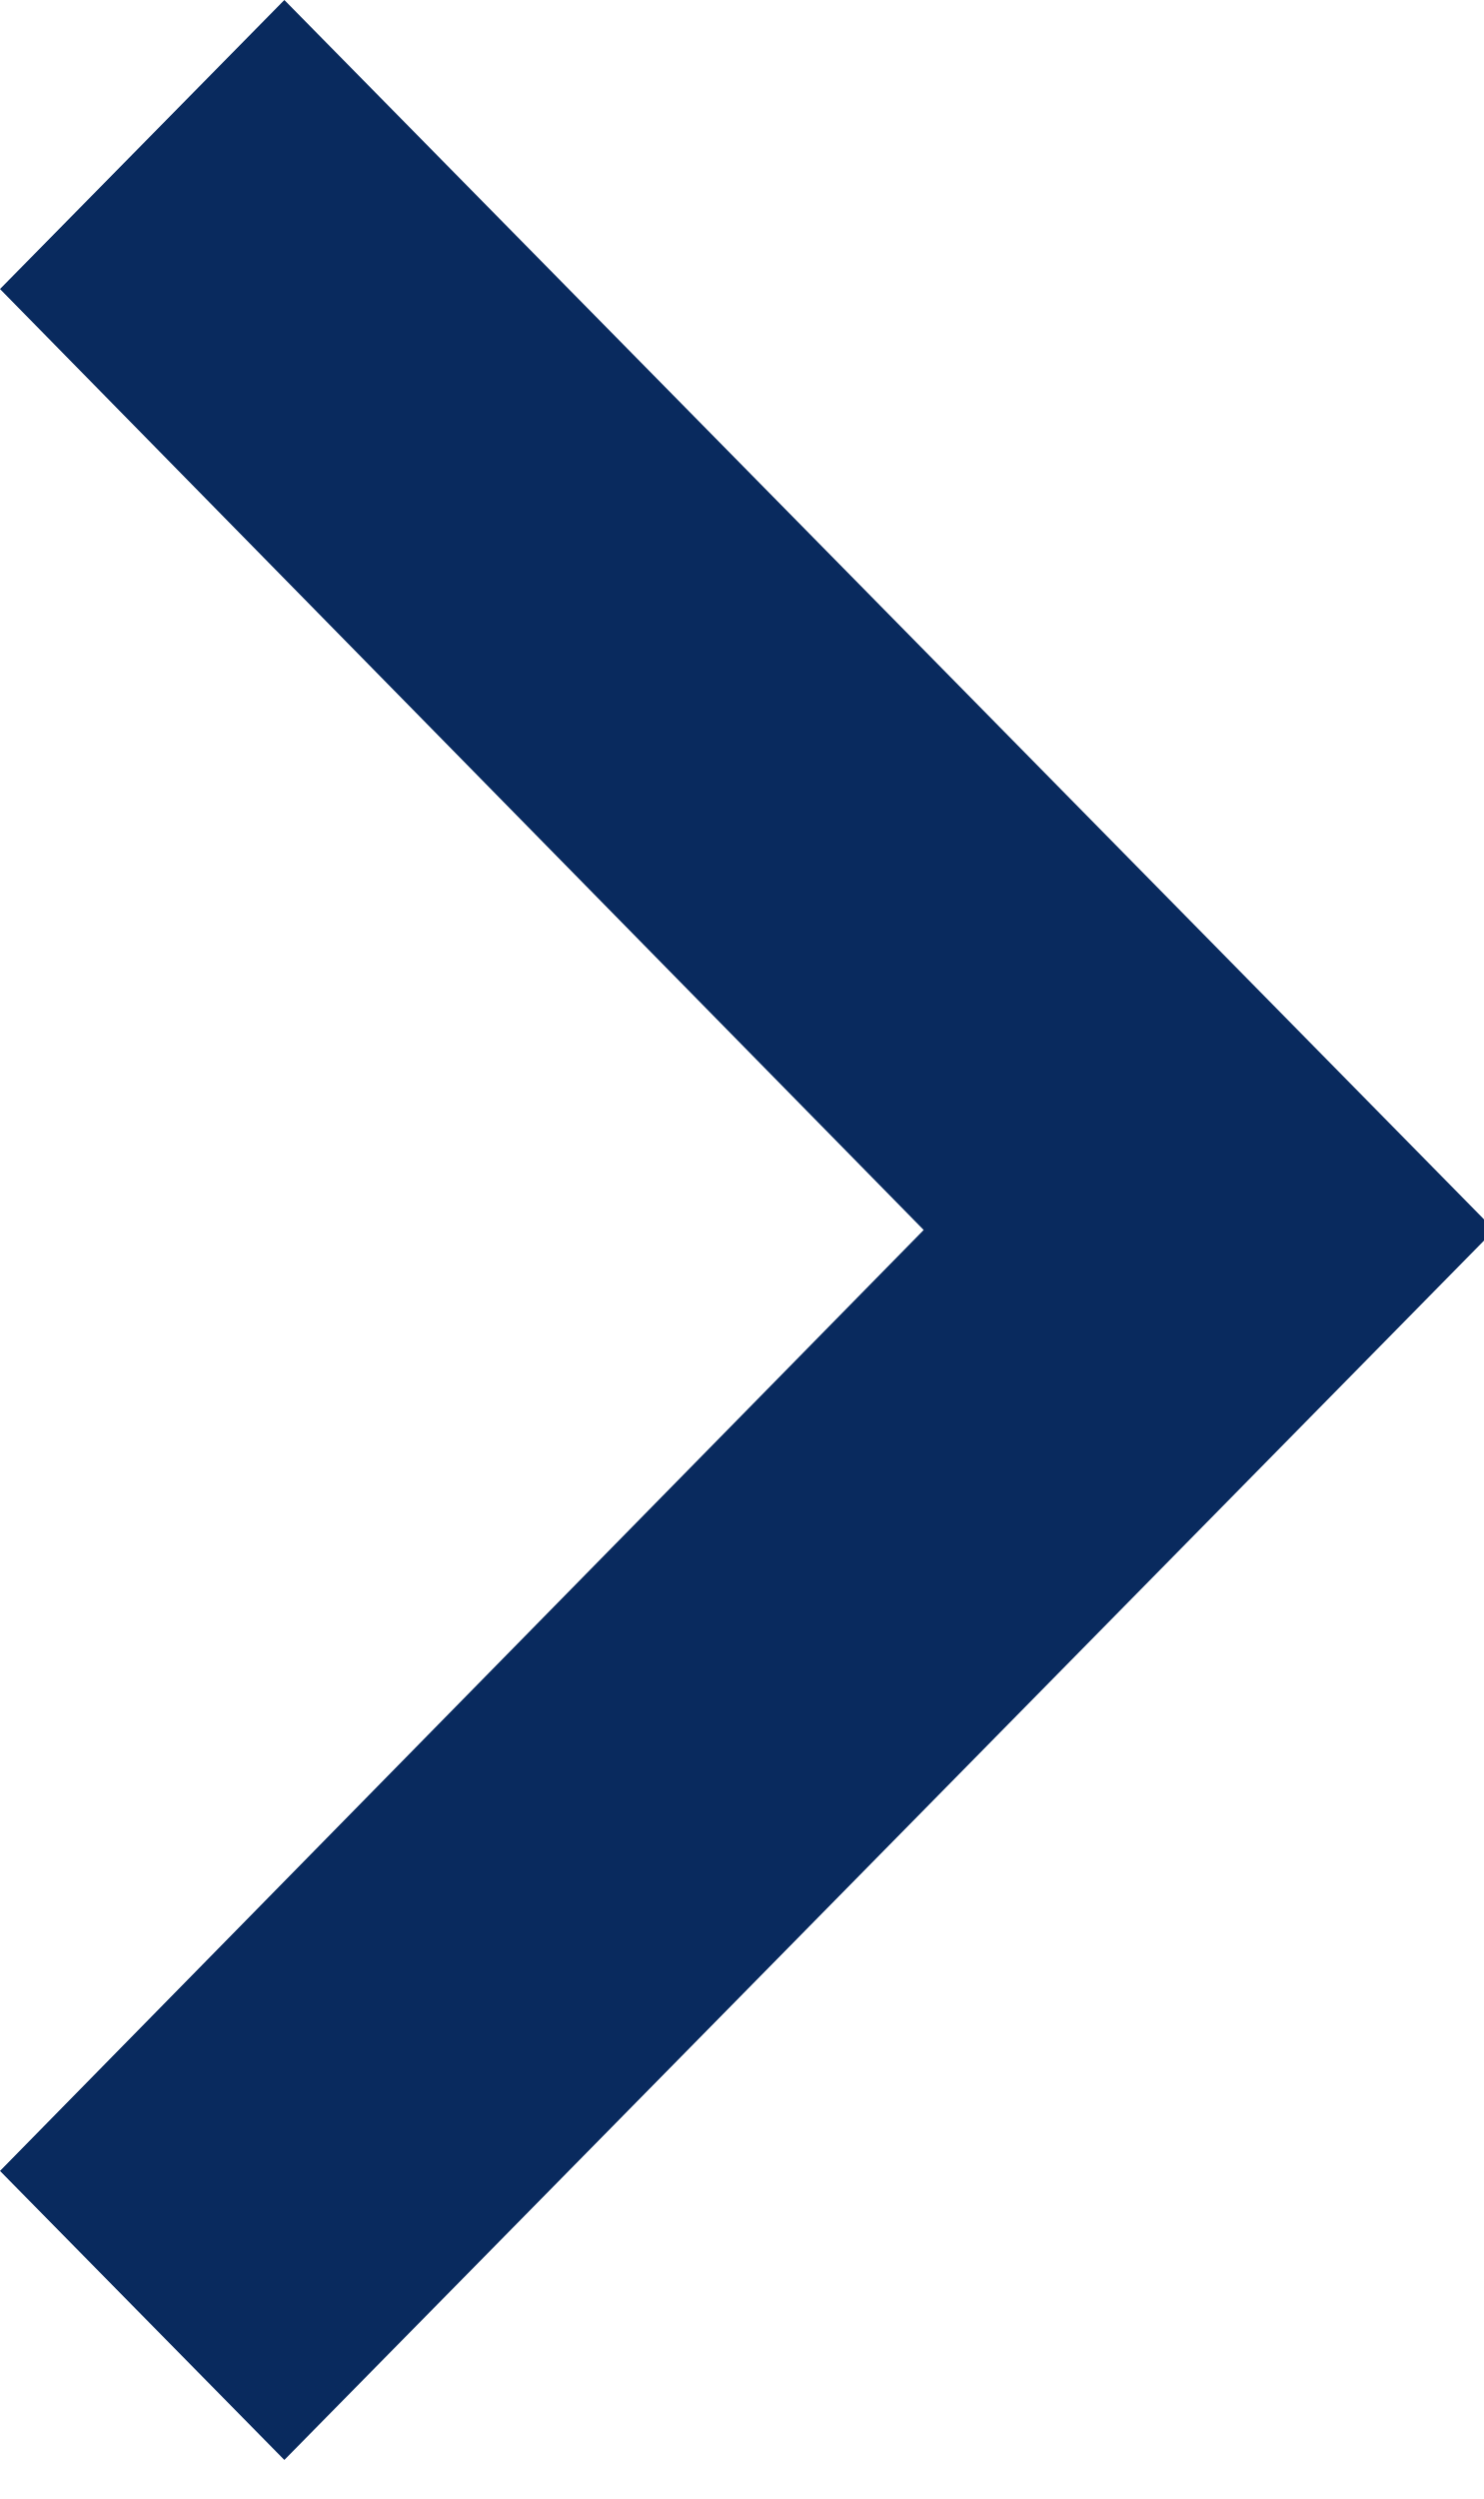
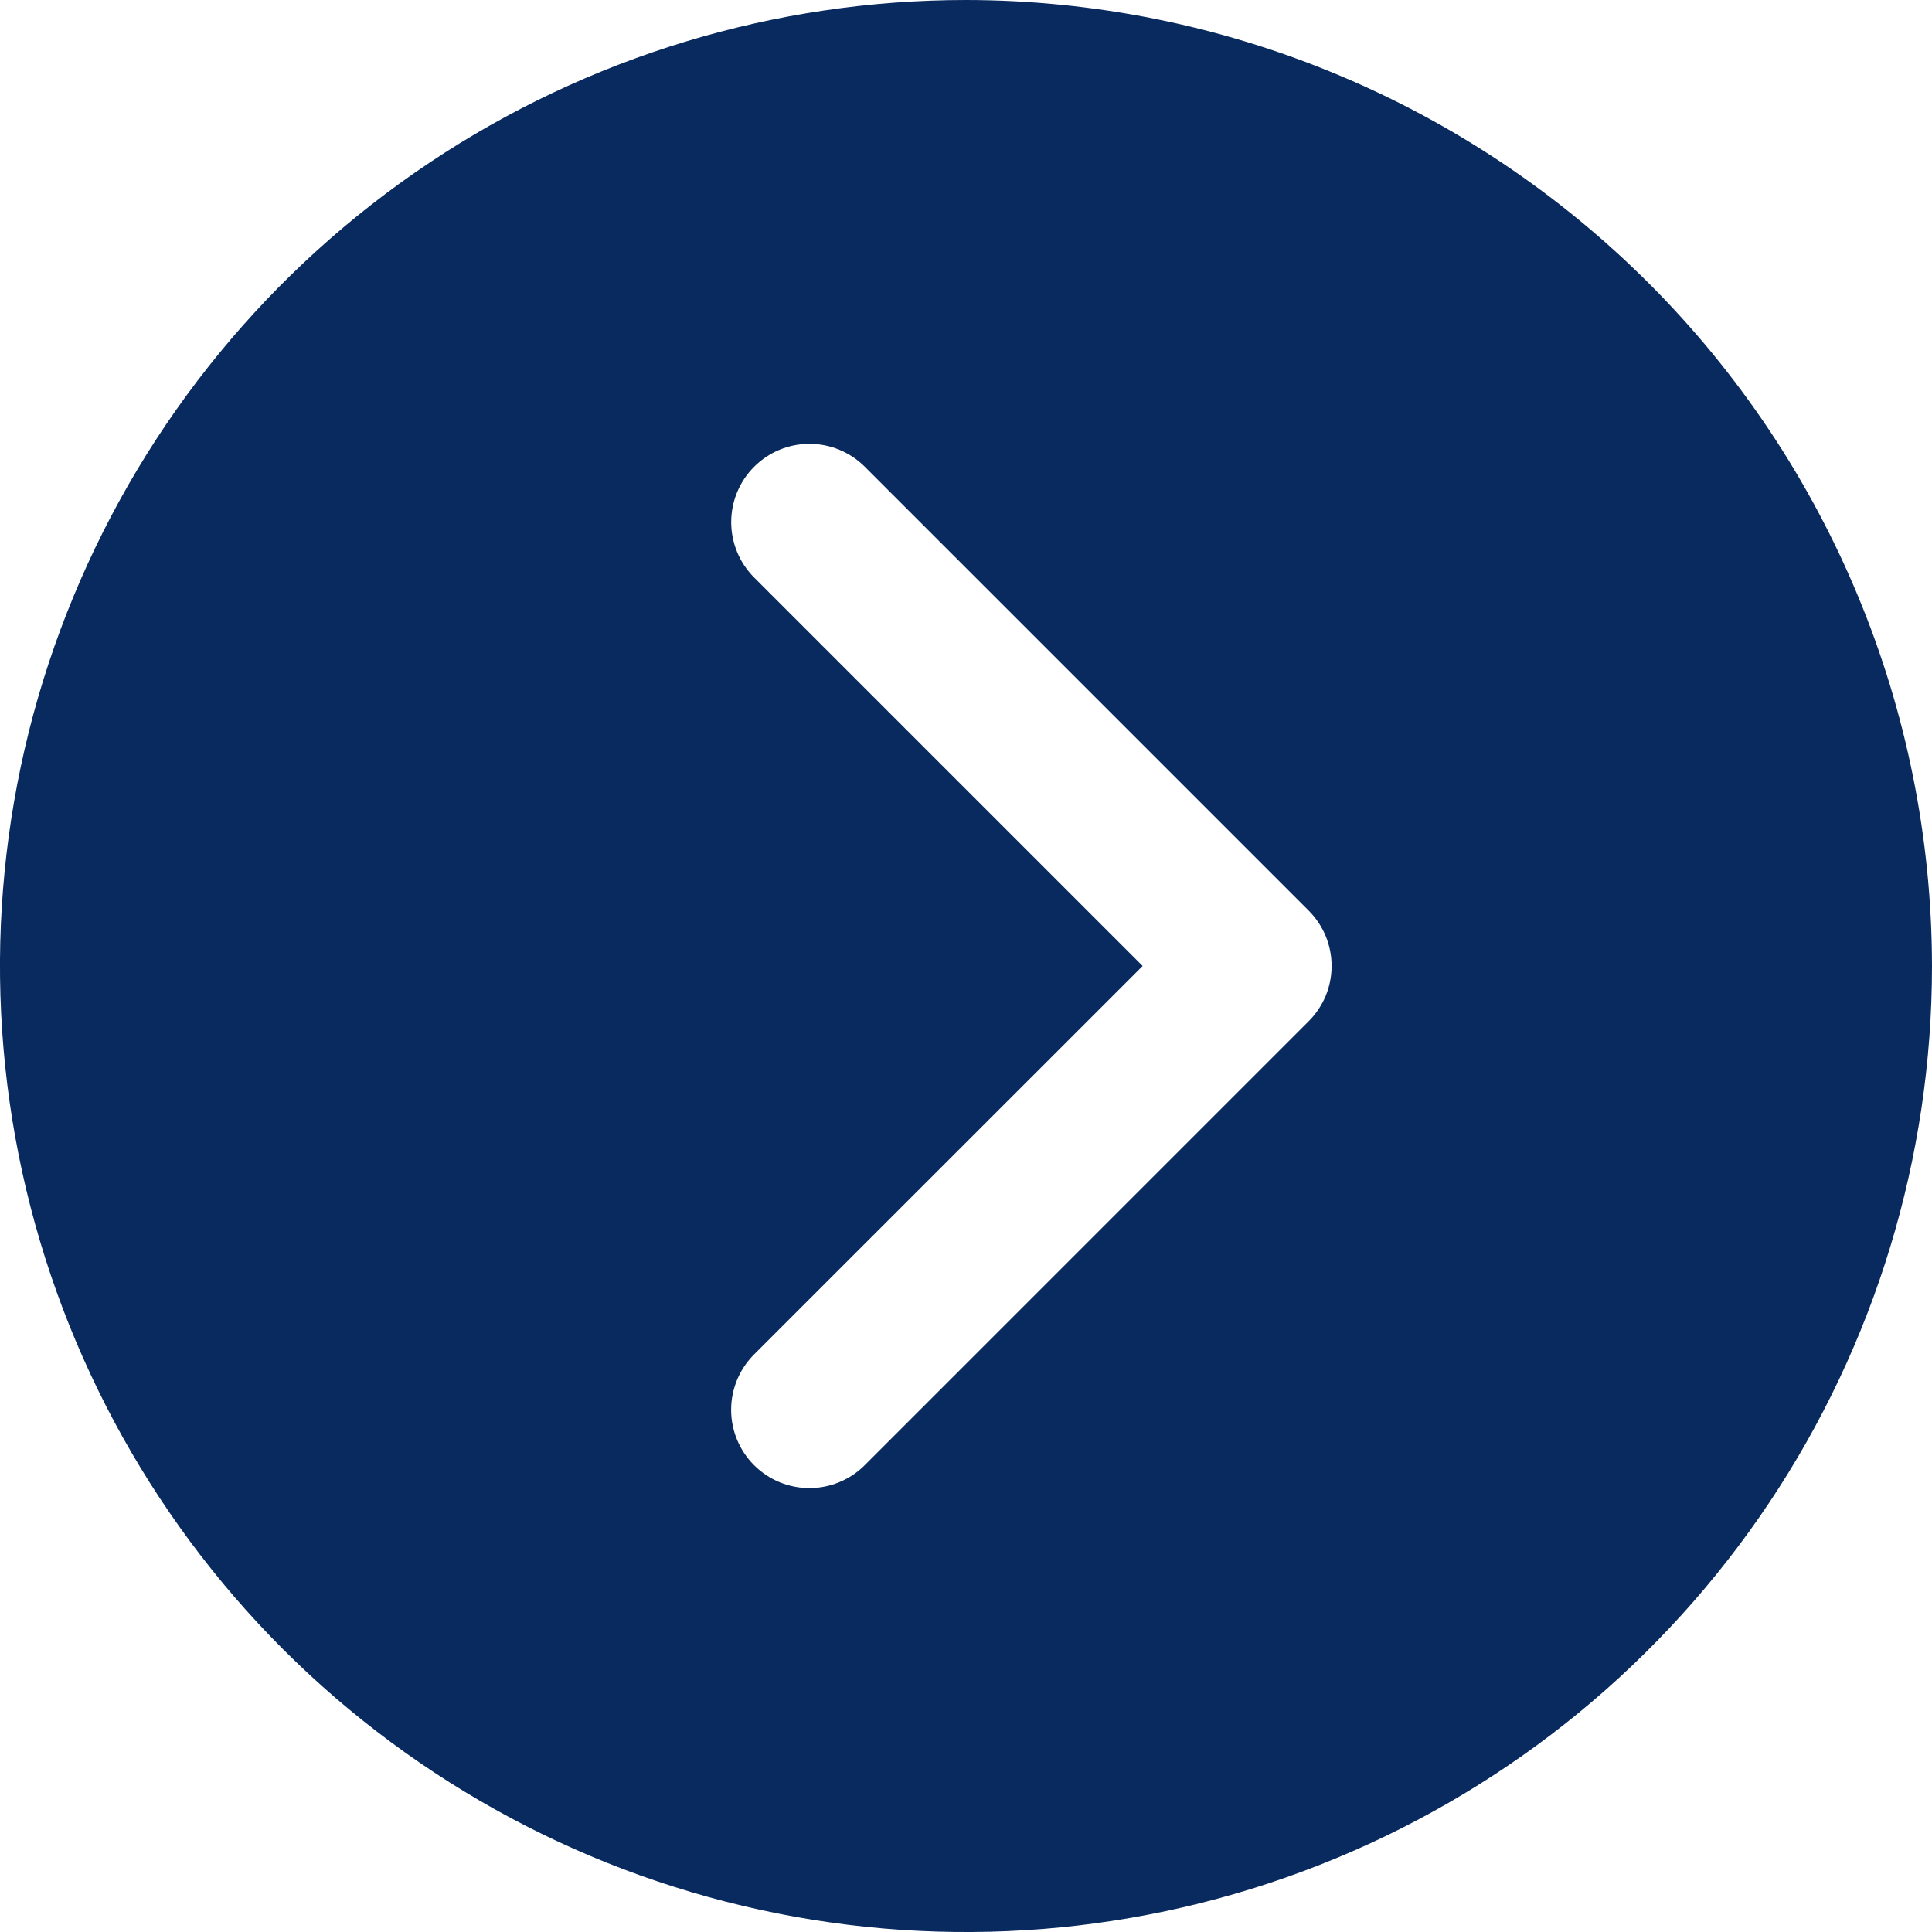
- <svg xmlns="http://www.w3.org/2000/svg" width="19" height="32" viewBox="0 0 19 32" fill="none">
-   <path d="M-0 27.799L11.831 15.75L-0 3.701L3.642 0L19.142 15.75L3.642 31.5L-0 27.799Z" fill="#092A5E" />
+ <svg xmlns="http://www.w3.org/2000/svg" width="30" height="30" viewBox="0 0 30 30" fill="none">
+   <path d="M15 0C12.033 0 9.133 0.88 6.666 2.528C4.2 4.176 2.277 6.519 1.142 9.26C0.006 12.001 -0.291 15.017 0.288 17.926C0.867 20.836 2.296 23.509 4.393 25.607C6.491 27.704 9.164 29.133 12.074 29.712C14.983 30.291 17.999 29.994 20.74 28.858C23.481 27.723 25.824 25.8 27.472 23.334C29.12 20.867 30 17.967 30 15C29.995 11.023 28.414 7.21 25.602 4.398C22.79 1.586 18.977 0.004 15 0ZM20.32 15.859L13.428 22.751C13.2 22.979 12.891 23.107 12.569 23.107C12.246 23.107 11.937 22.979 11.709 22.751C11.481 22.523 11.353 22.214 11.353 21.892C11.353 21.569 11.481 21.26 11.709 21.032L17.743 15L11.71 8.967C11.482 8.739 11.354 8.43 11.354 8.107C11.354 7.785 11.482 7.476 11.71 7.248C11.938 7.02 12.247 6.892 12.569 6.892C12.892 6.892 13.201 7.02 13.429 7.248L20.321 14.14C20.434 14.253 20.523 14.387 20.585 14.534C20.646 14.682 20.677 14.84 20.677 14.999C20.677 15.159 20.646 15.317 20.585 15.465C20.523 15.612 20.433 15.746 20.32 15.859Z" fill="#092A5E" />
</svg>
